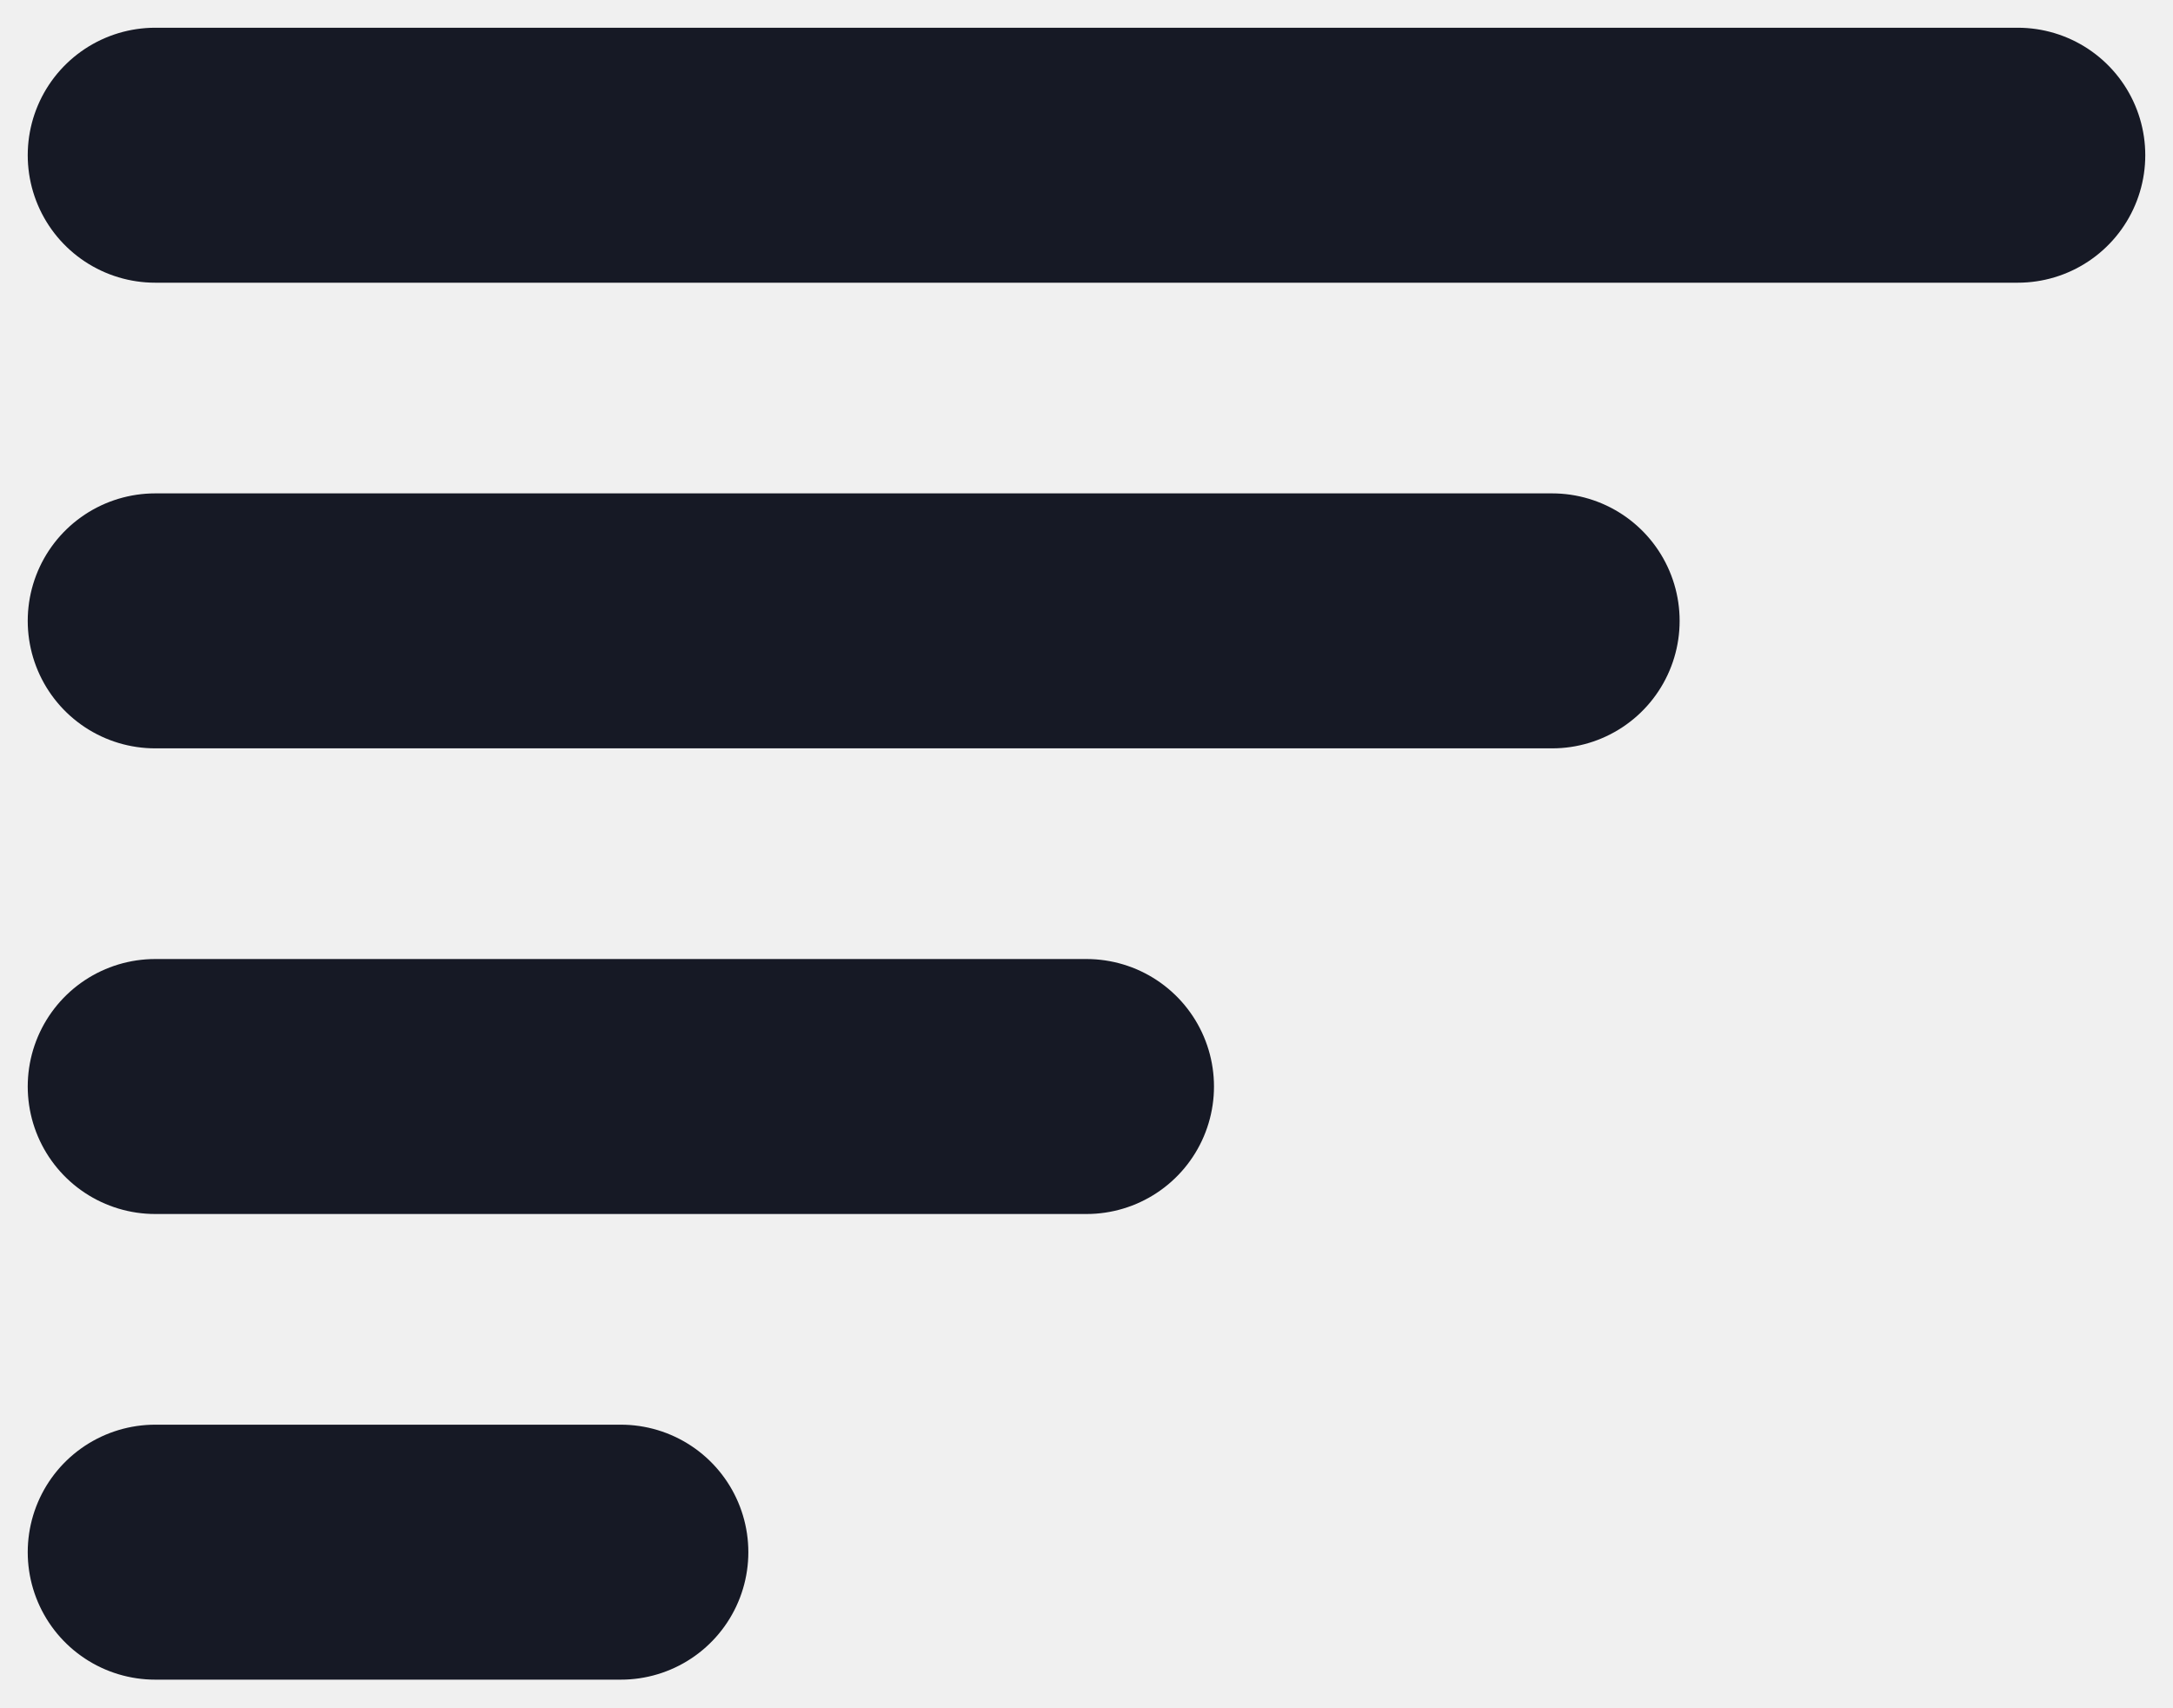
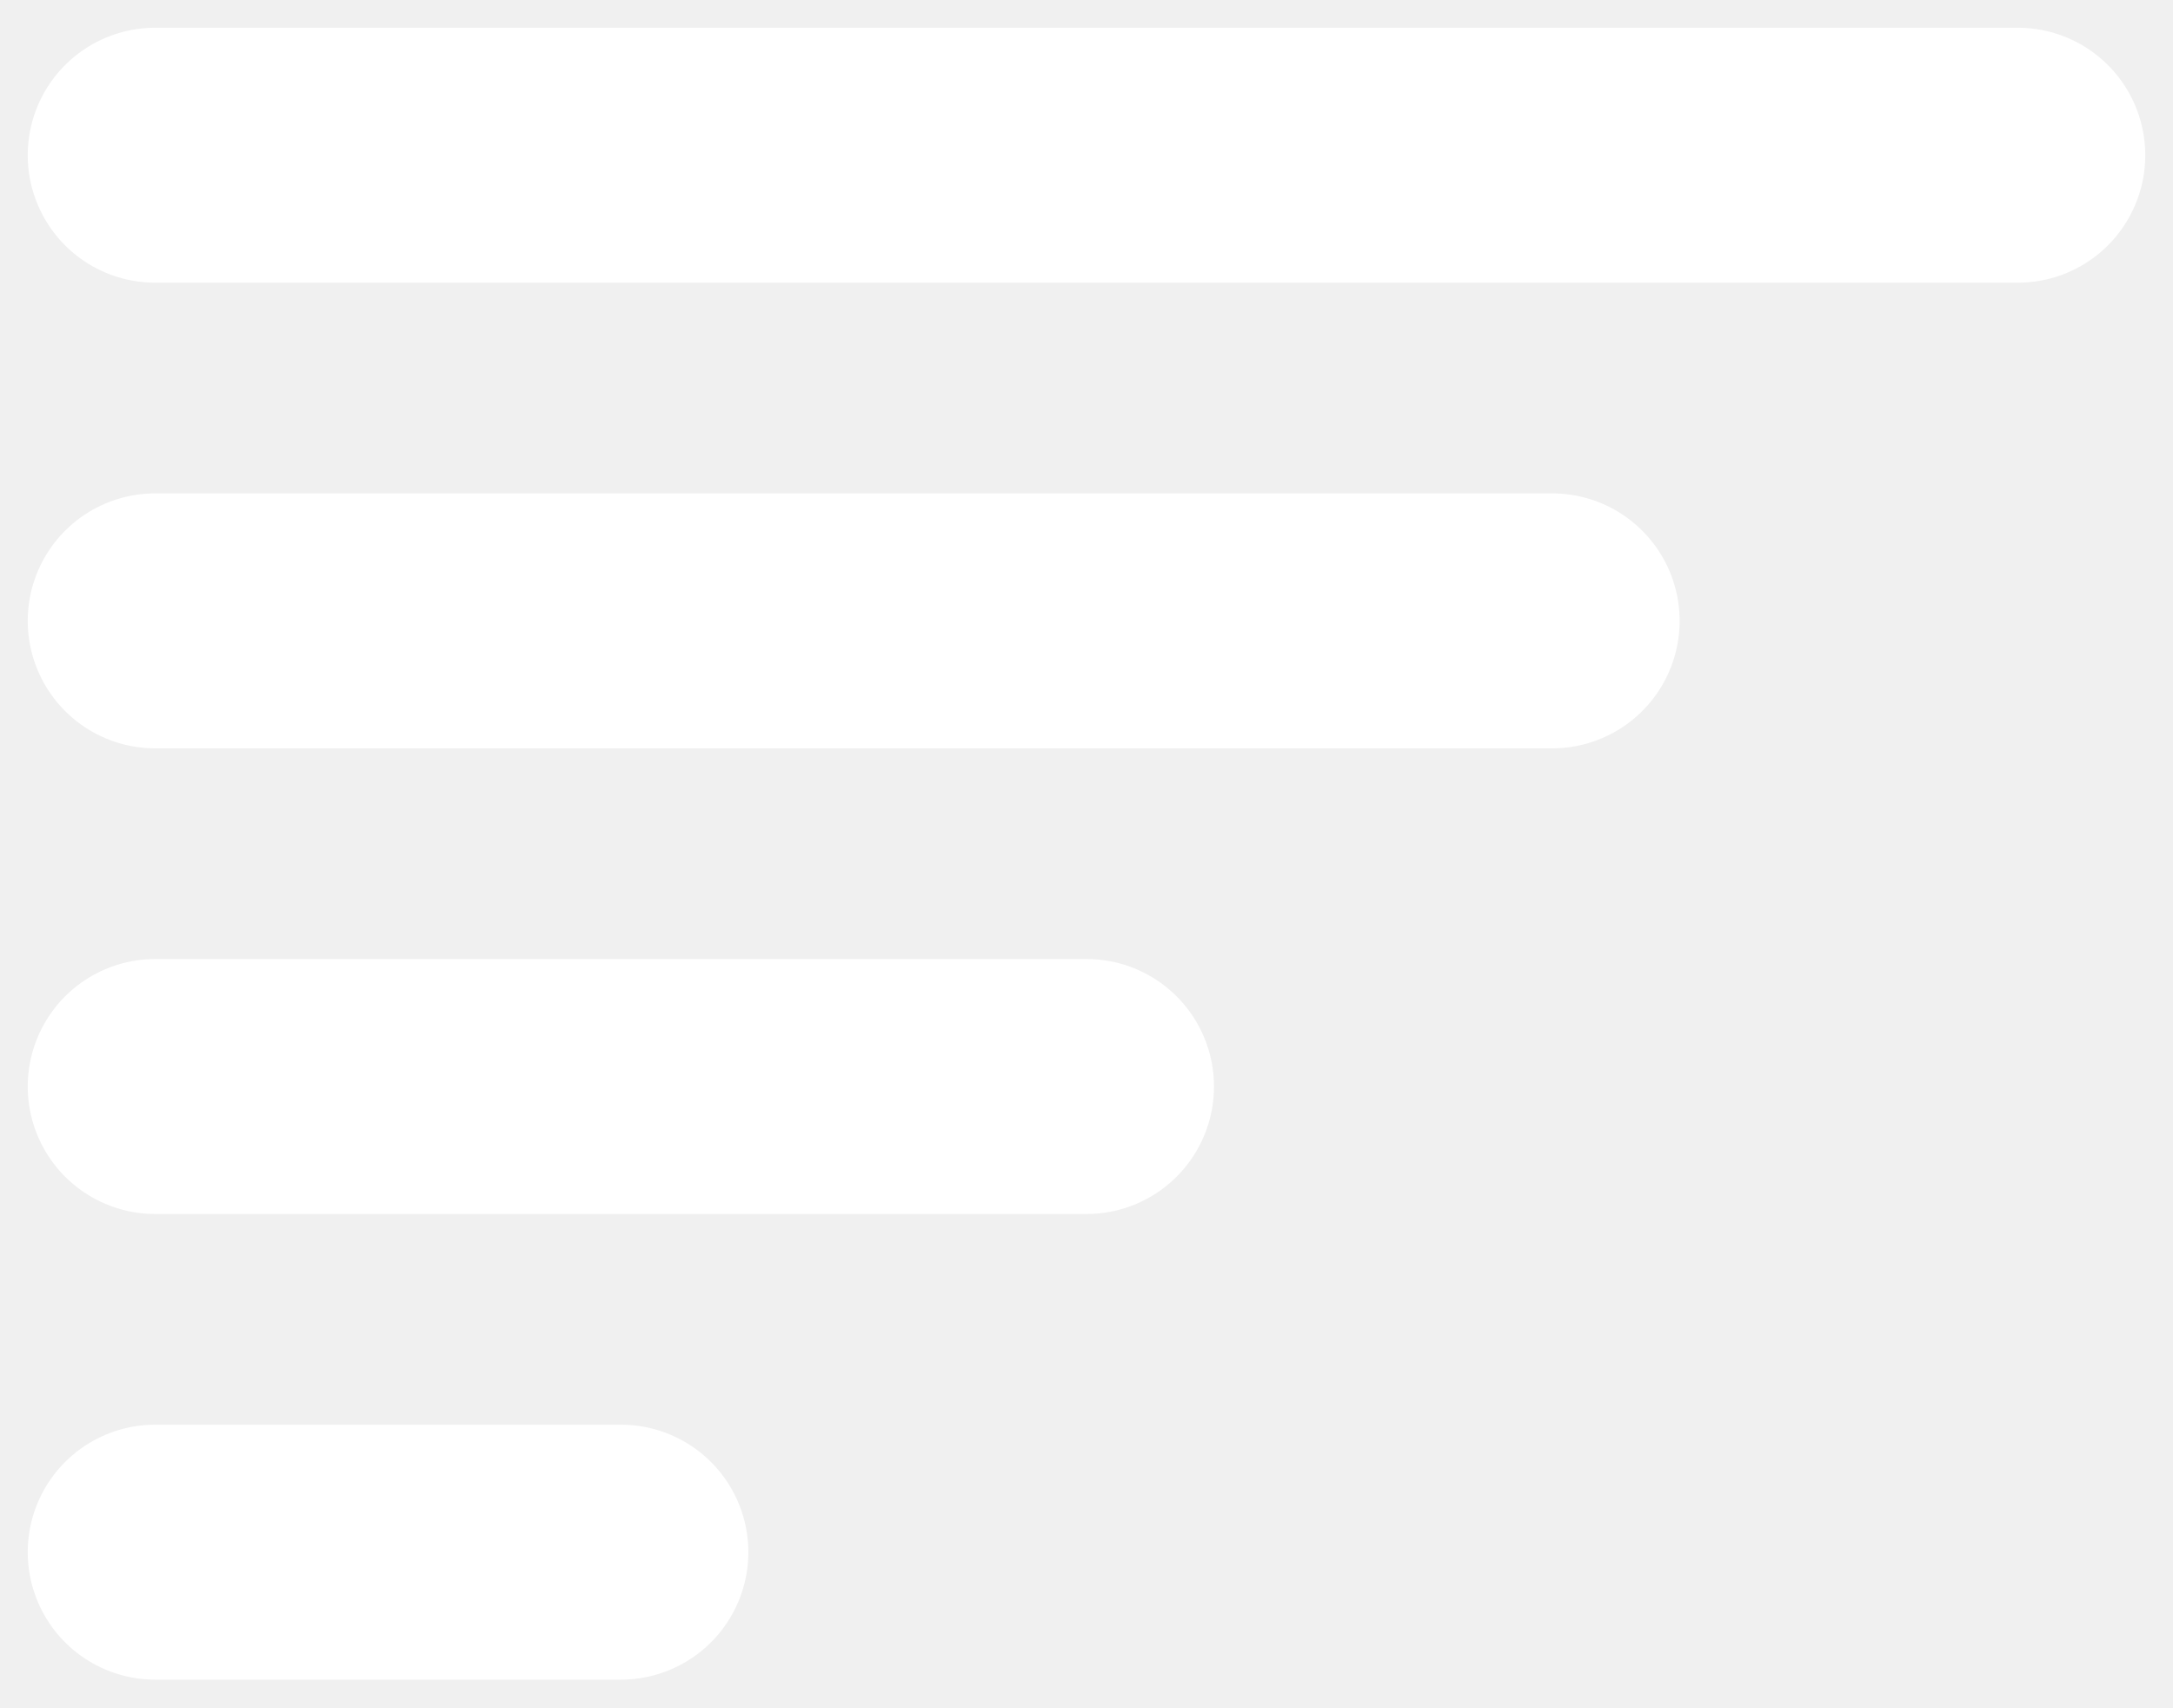
<svg xmlns="http://www.w3.org/2000/svg" width="42" height="33" viewBox="0 0 42 33" fill="none">
-   <path d="M3 12H30M3 3H39M3 21H21M3 30H12" stroke="#161925" stroke-width="4.928" stroke-miterlimit="10" stroke-linecap="round" />
+   <path d="M3 12H30M3 3H39M3 21H21M3 30H12" stroke="#fff" stroke-width="4.928" stroke-miterlimit="10" stroke-linecap="round" />
</svg>
